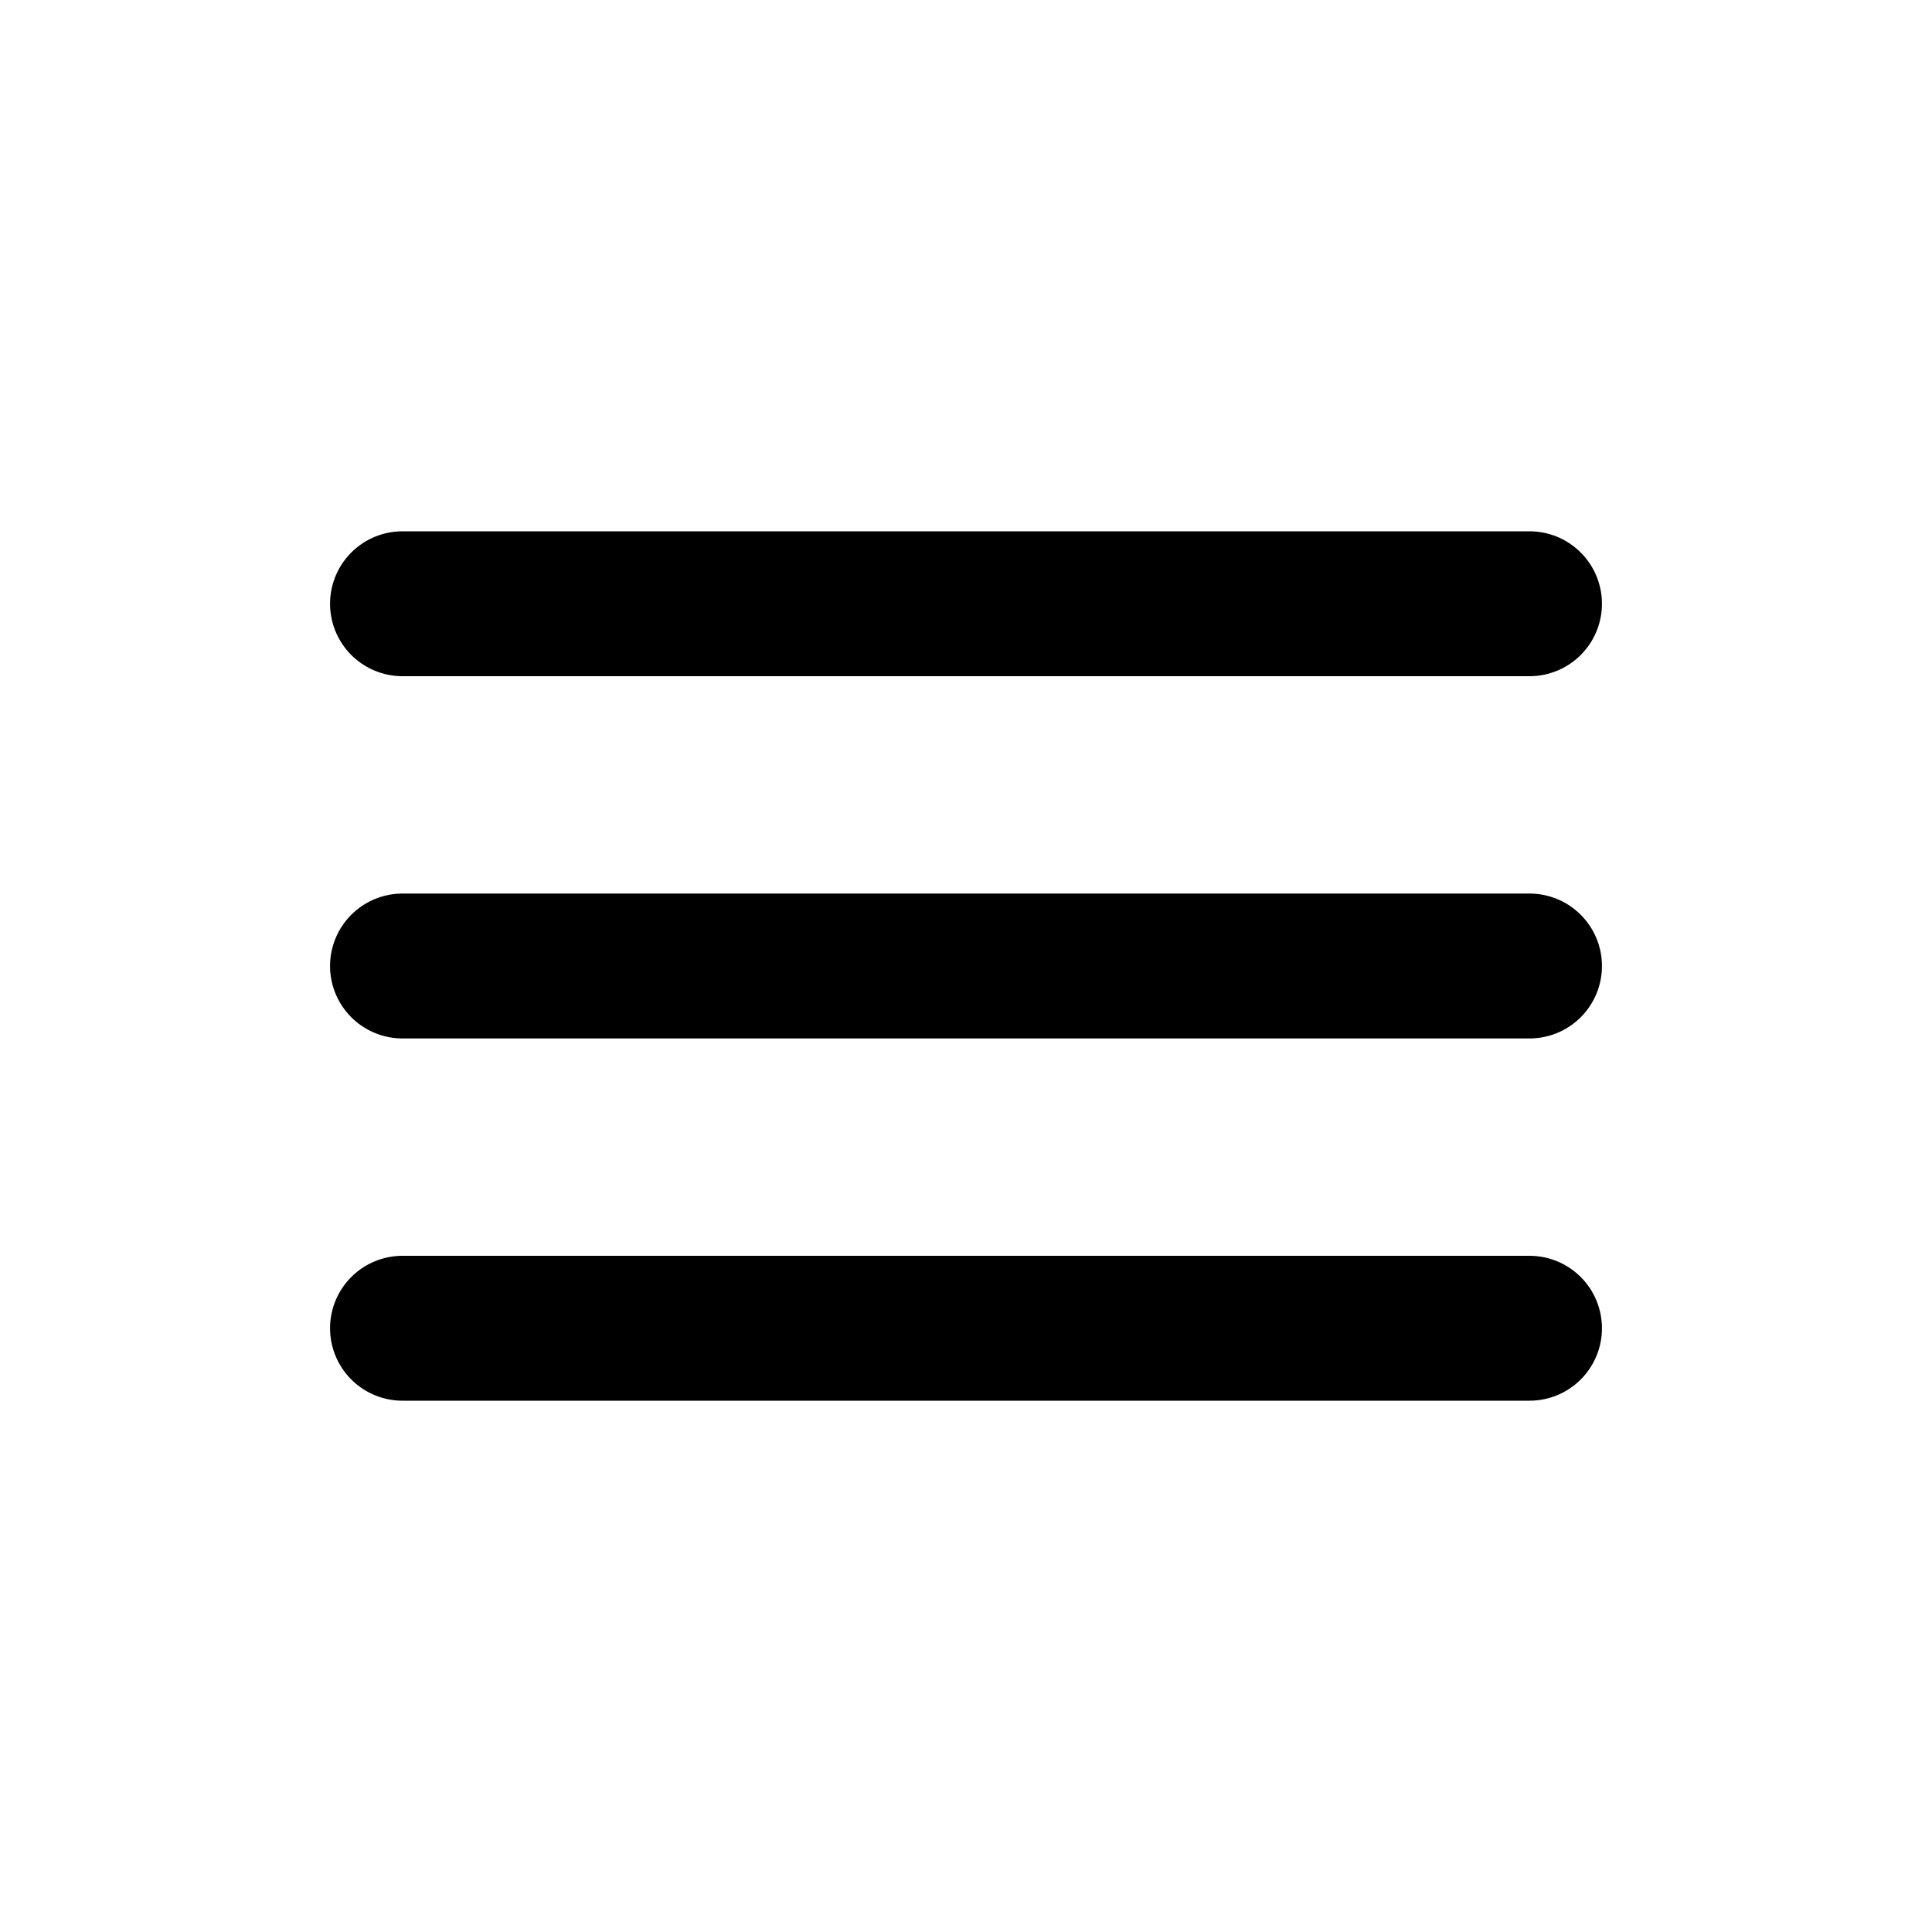
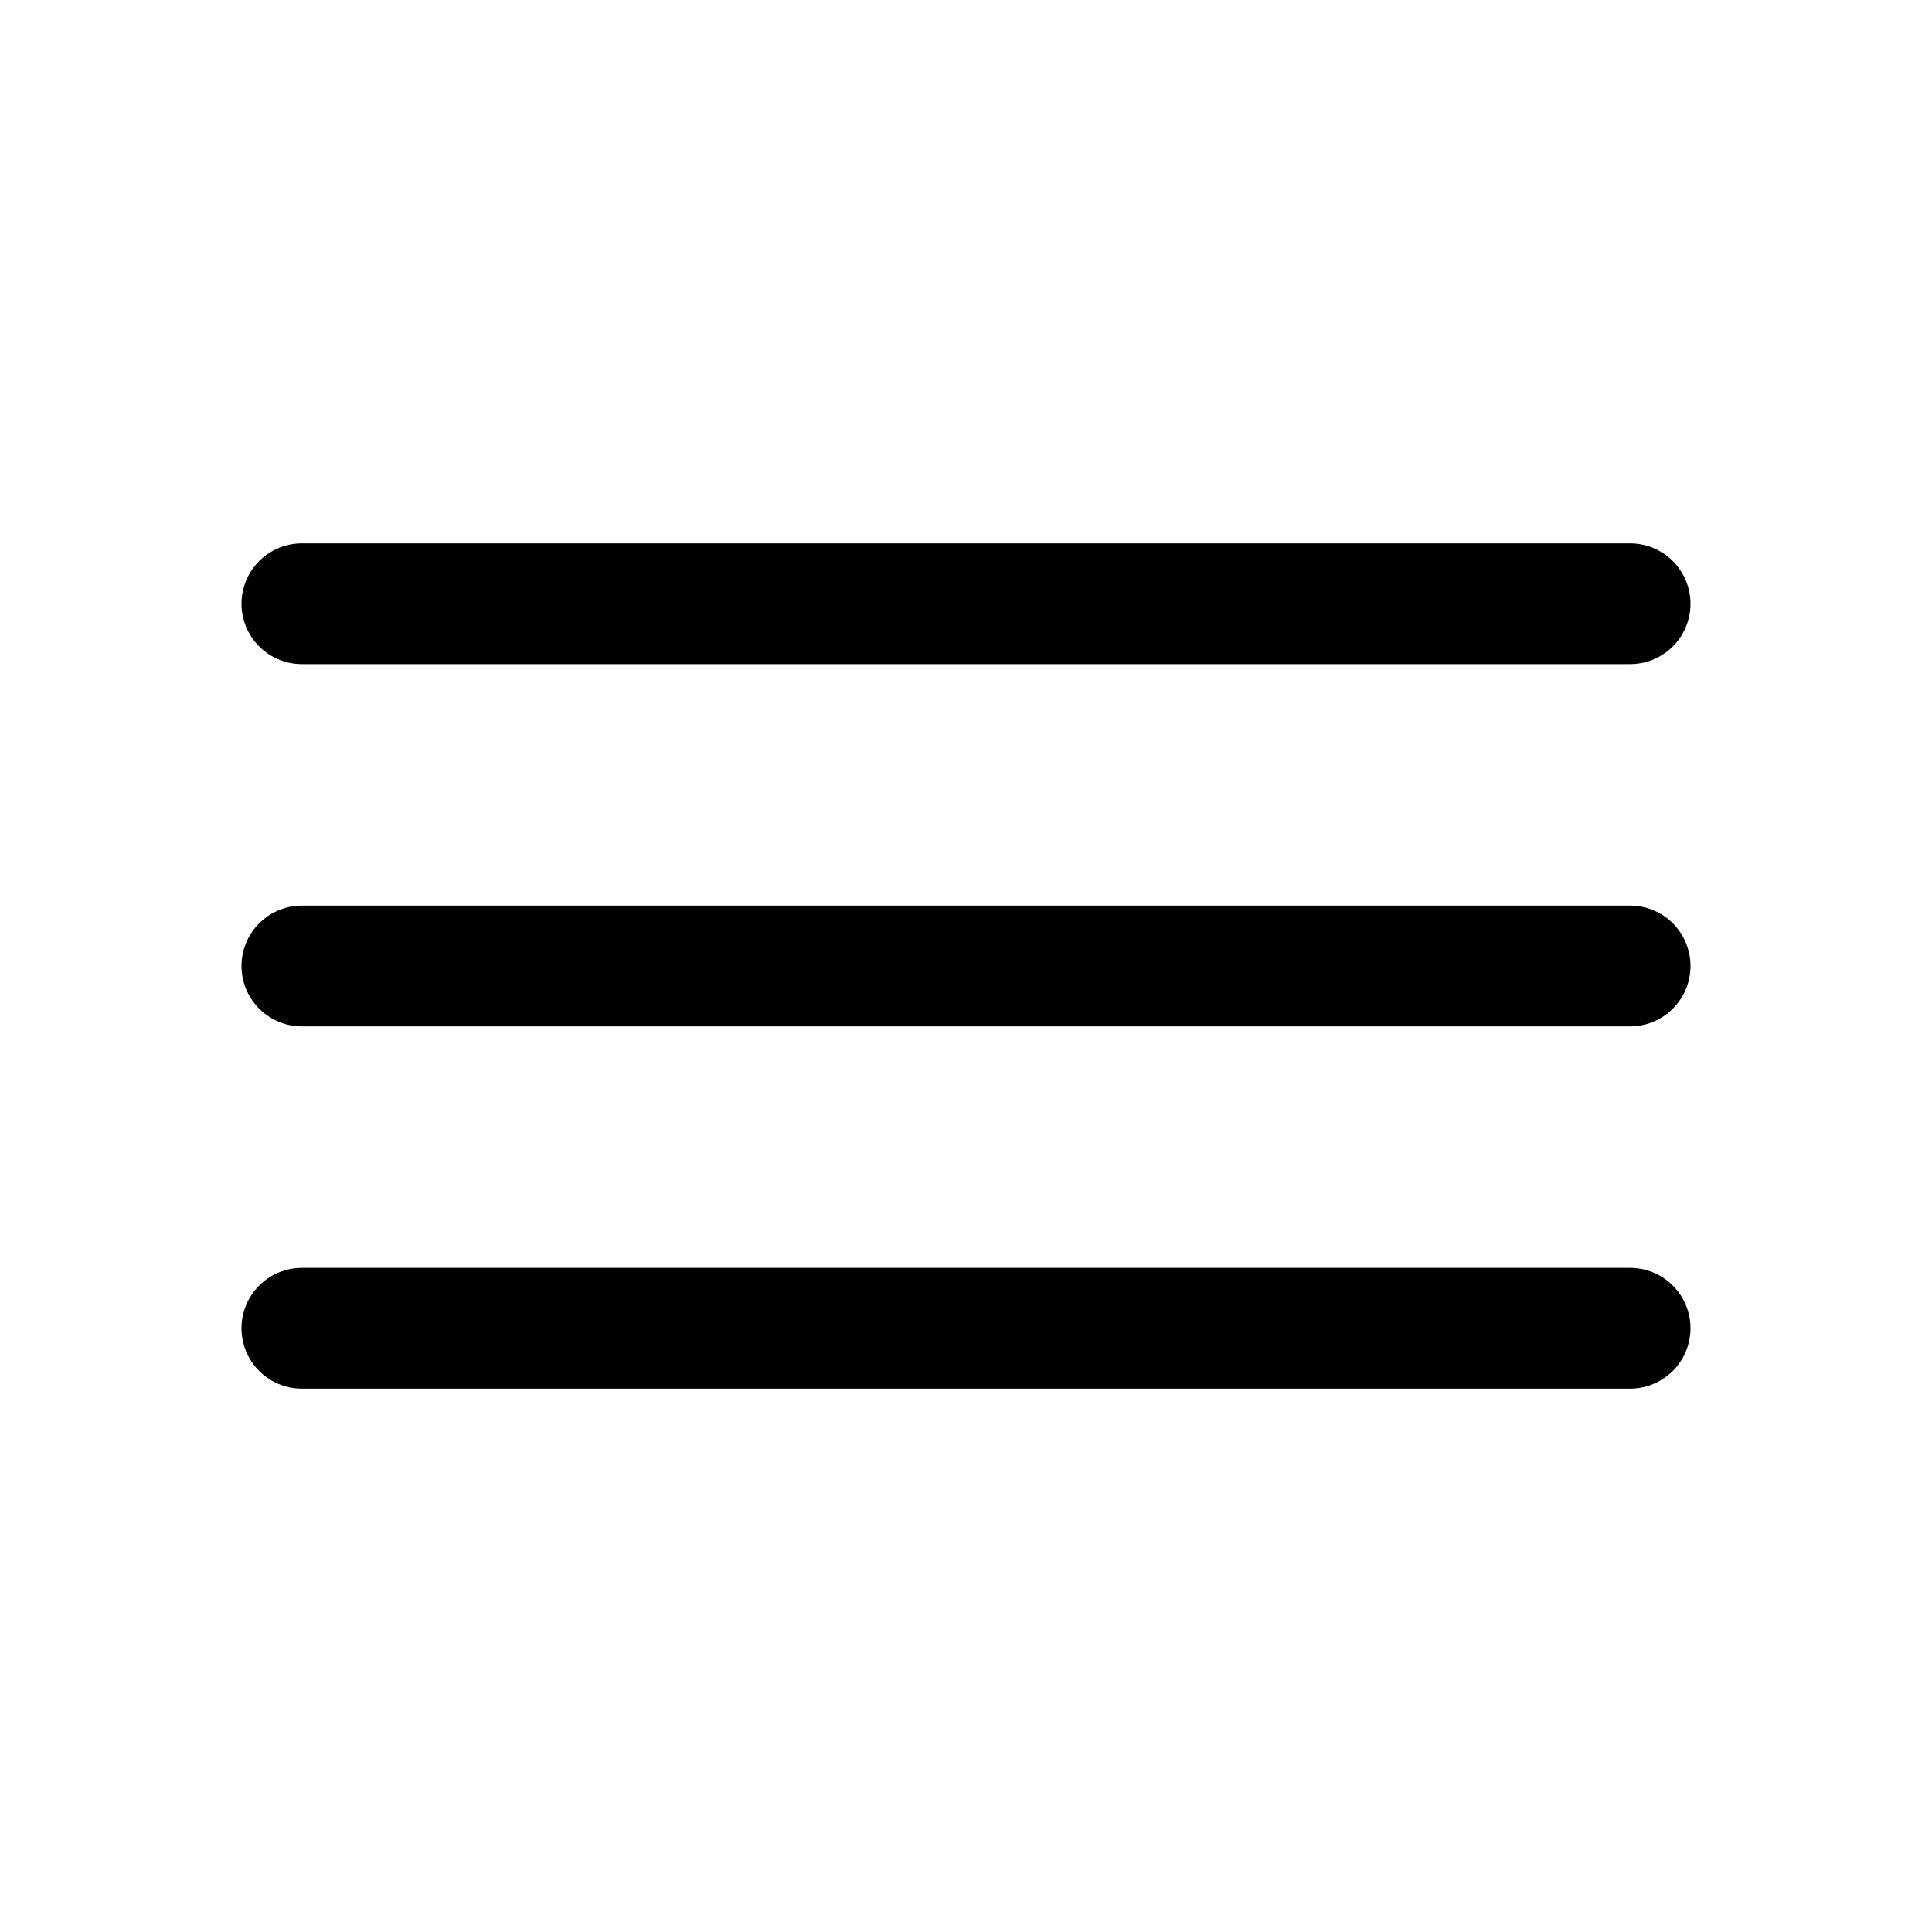
- <svg xmlns="http://www.w3.org/2000/svg" viewBox="0 0 24 24" fill="none" stroke="currentColor" stroke-width="1.8" stroke-linecap="round">
-   <path d="M5 7.5h14" />
-   <path d="M5 12h14" />
-   <path d="M5 16.5h14" />
+ <svg xmlns="http://www.w3.org/2000/svg" width="512" height="512" viewBox="0 0 512 512">
+   <line x1="80" y1="160" x2="432" y2="160" style="fill:none;stroke:#000;stroke-linecap:round;stroke-miterlimit:10;stroke-width:32px" />
+   <line x1="80" y1="256" x2="432" y2="256" style="fill:none;stroke:#000;stroke-linecap:round;stroke-miterlimit:10;stroke-width:32px" />
+   <line x1="80" y1="352" x2="432" y2="352" style="fill:none;stroke:#000;stroke-linecap:round;stroke-miterlimit:10;stroke-width:32px" />
</svg>
